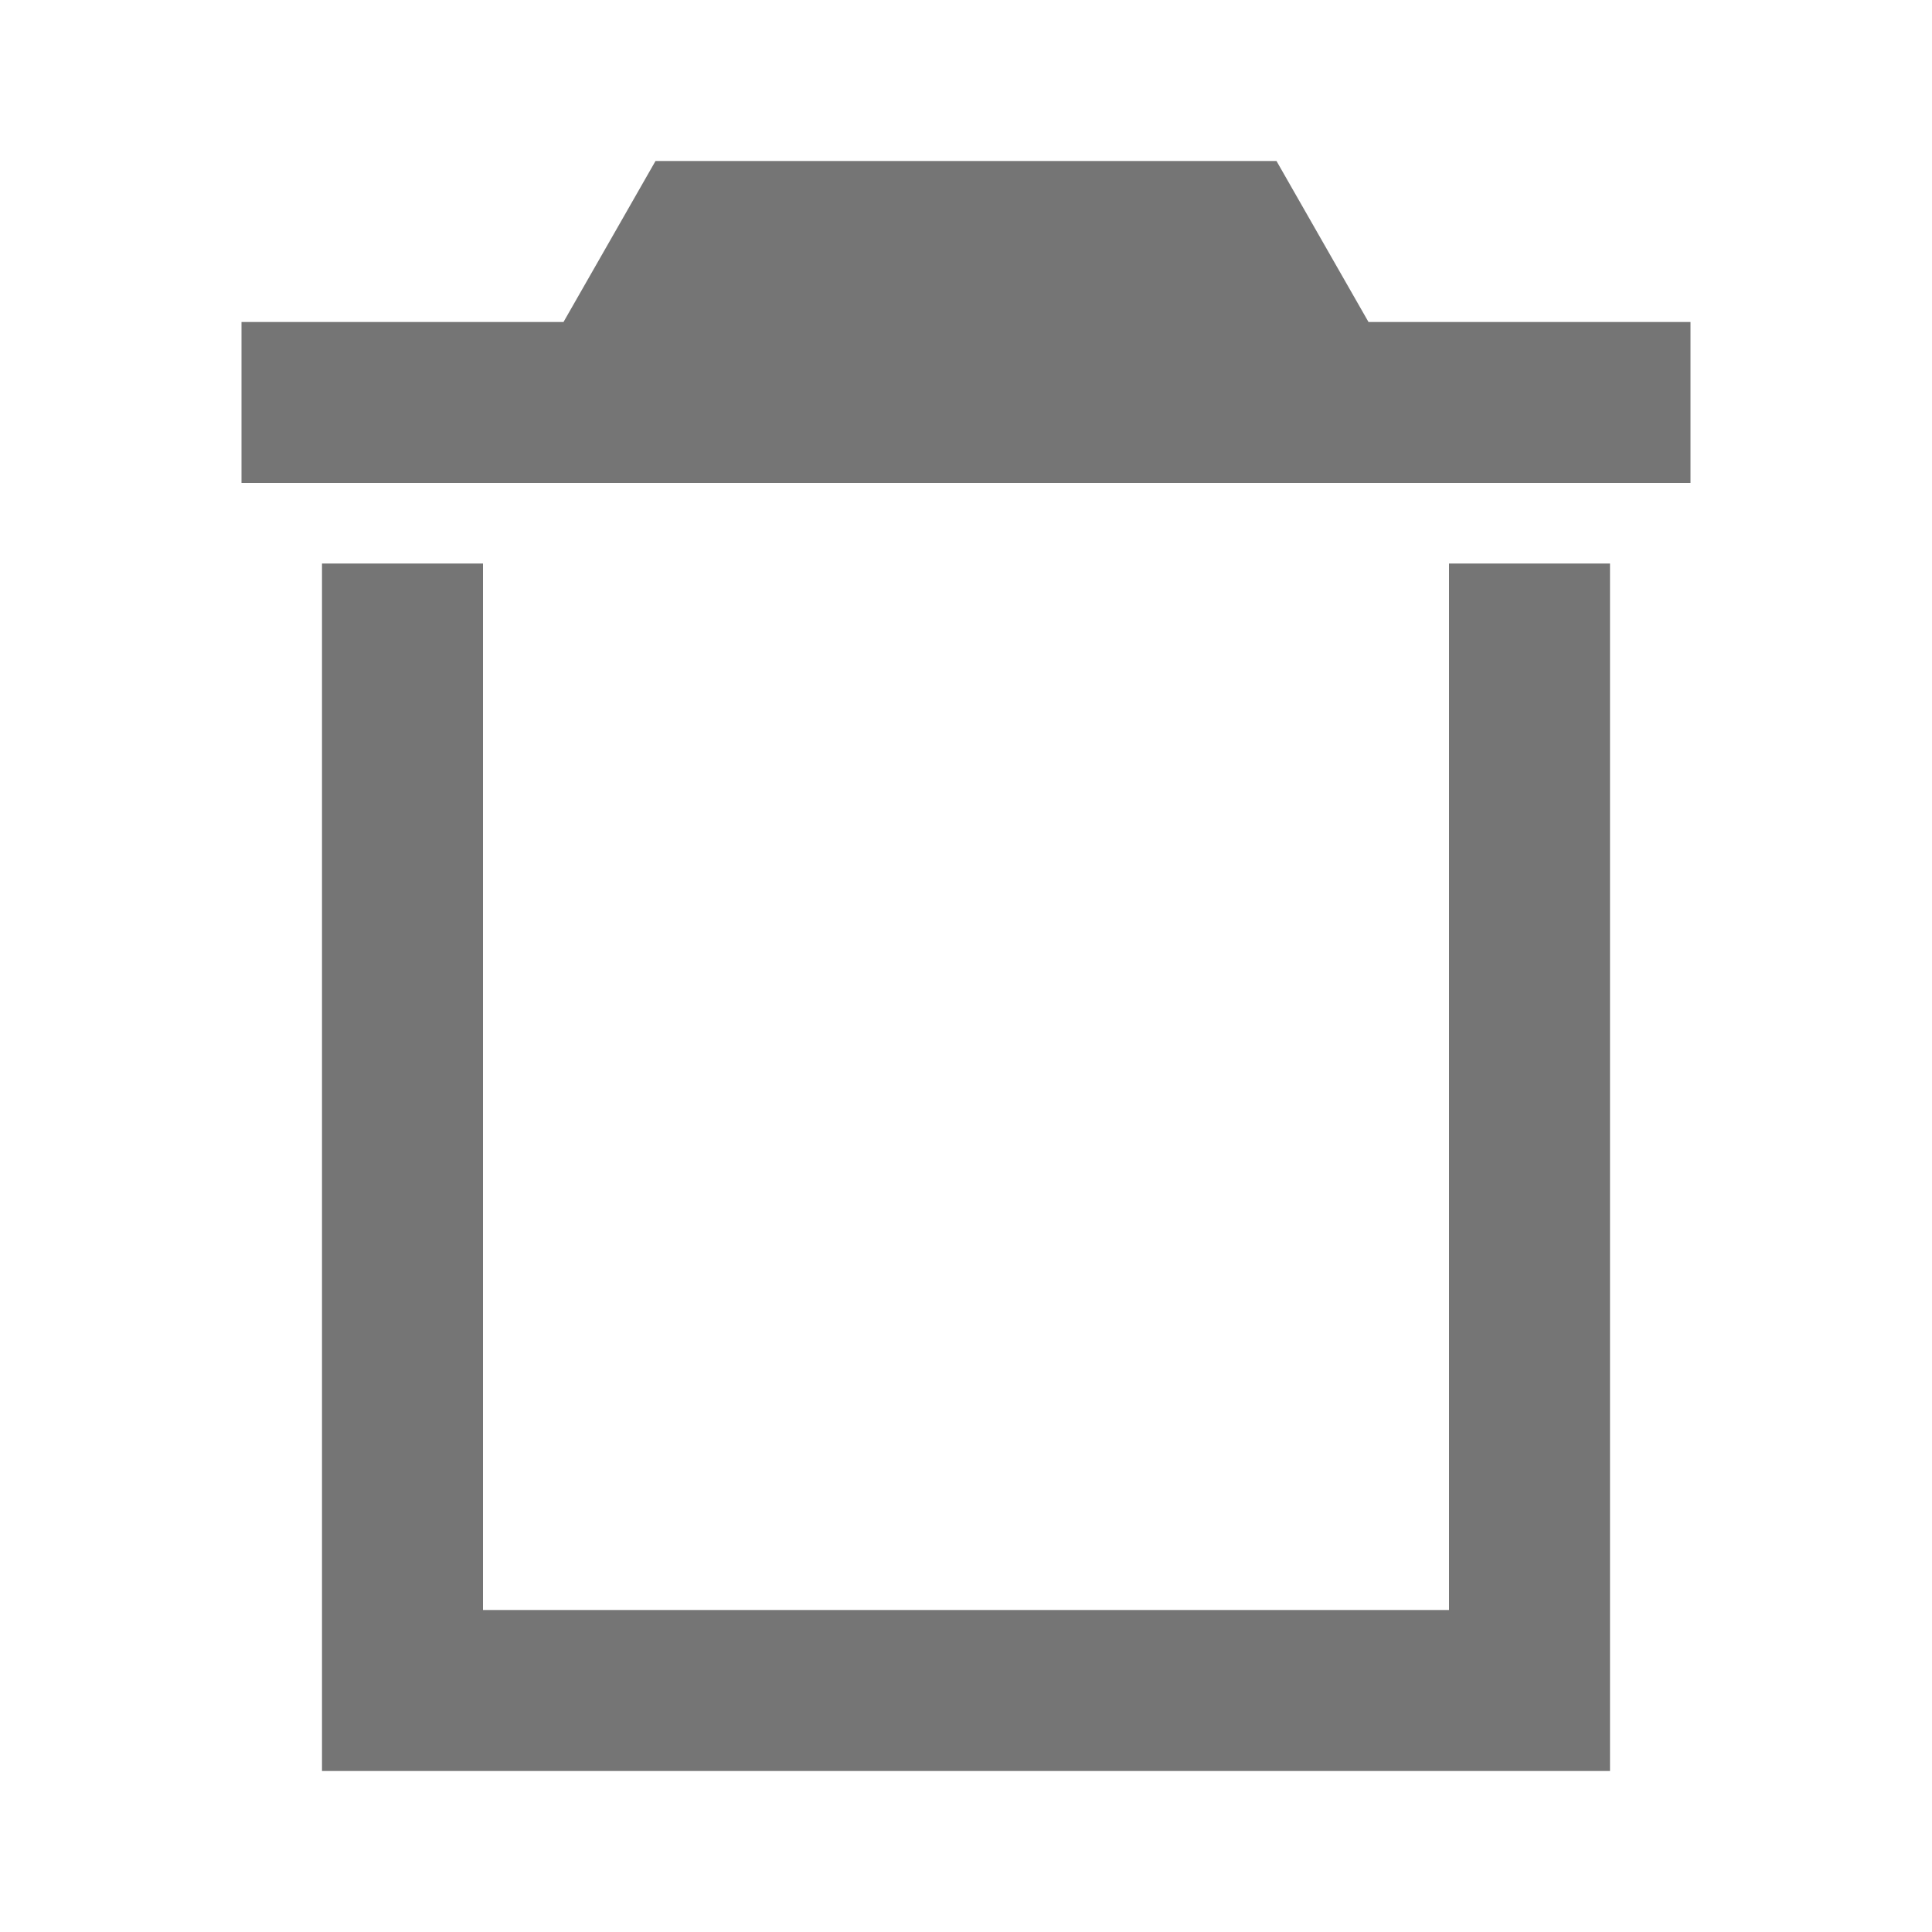
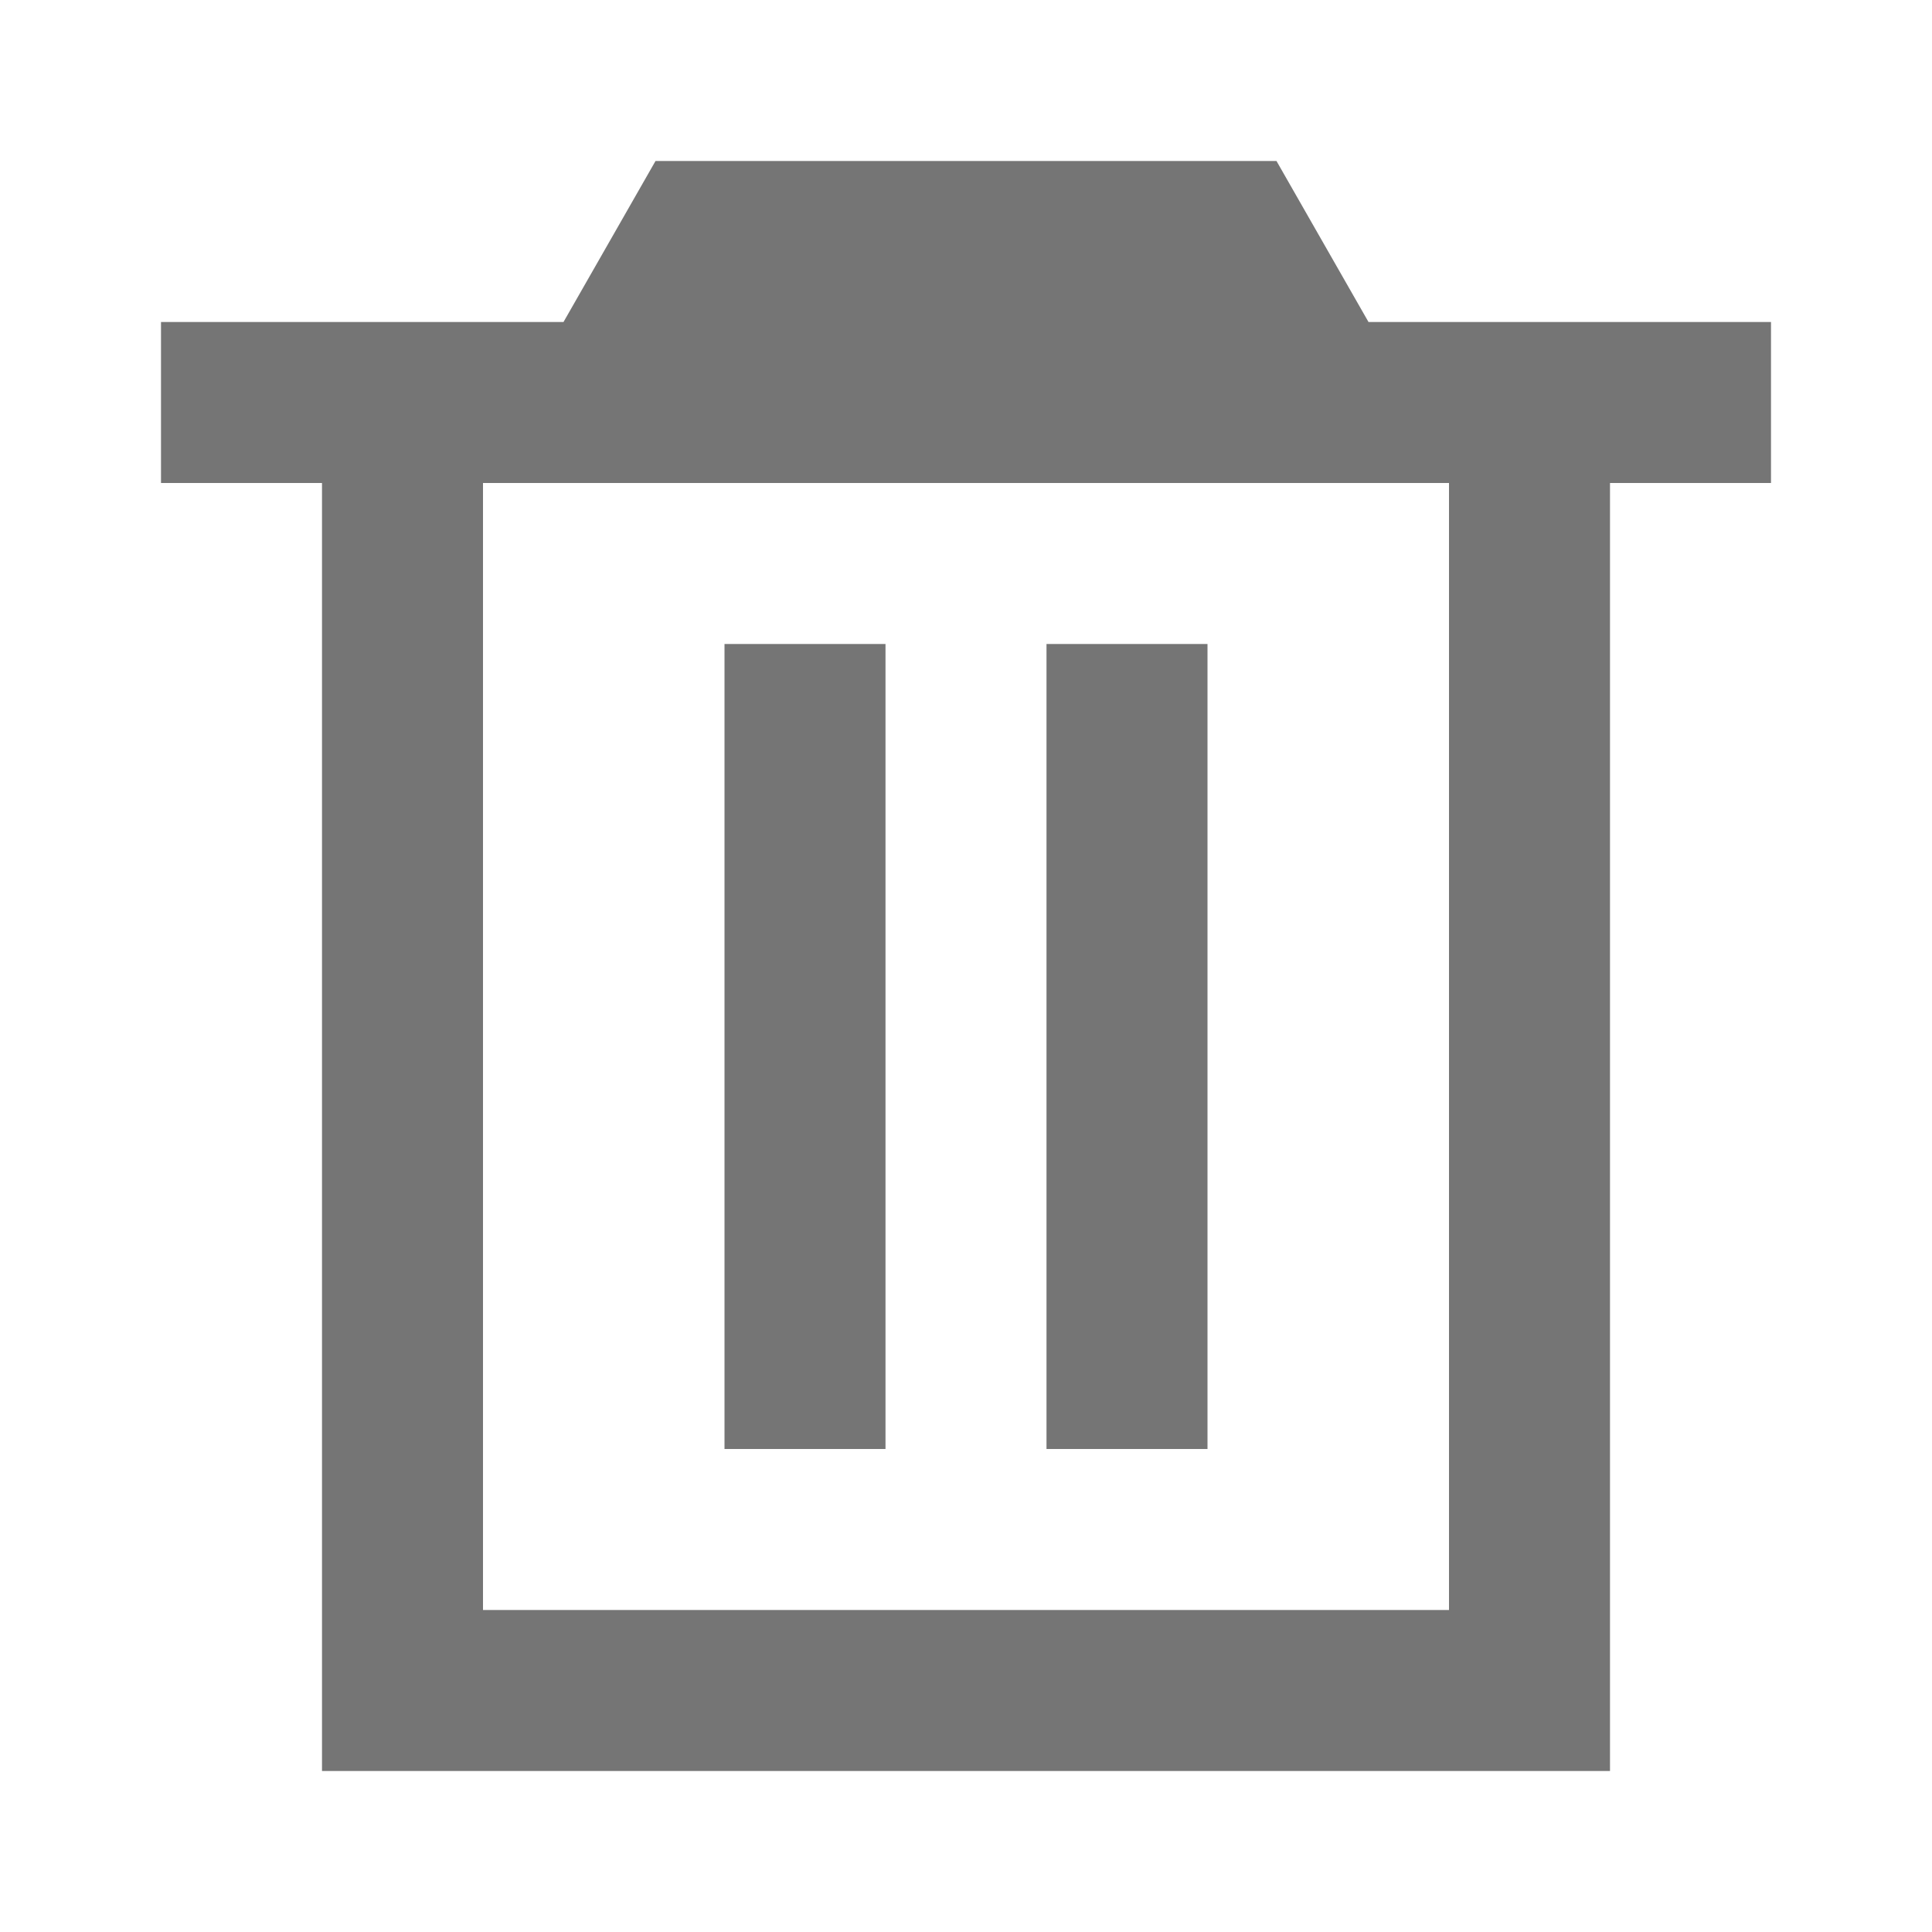
- <svg xmlns="http://www.w3.org/2000/svg" class="SVGInline-svg" style="width: 16px;height: 16px;" width="24px" height="24px" viewBox="0 0 24 24" version="1.1">
-   <g id="Icon-Set" stroke="none" stroke-width="1" fill="none" fill-rule="evenodd">
-     <g id="WhaTap_Icon_Set" transform="translate(-356, -1395)" fill="#757575">
-       <g id="editor-icons" transform="translate(40, 1350)">
-         <g id="ic-delete" transform="translate(316, 45)">
-           <g transform="translate(3, 2)">
-             <path d="M1,20 L17,20 C17,20 17,19.036 17,17.857 L17,5 L1,5 L1,17.857 C1,19.036 1,20 1,20 Z M3,5 L15,5 L15,18 L3,18 L3,5 Z M18,2 L14,2 L12.857,0 L5.143,0 L4,2 L0,2 L0,4 L18,4 L18,2 Z" />
-           </g>
-         </g>
-       </g>
-     </g>
-   </g>
+ <svg xmlns="http://www.w3.org/2000/svg" width="24" height="24" fill="none" viewBox="0 0 24 24">
+   <path fill-rule="evenodd" clip-rule="evenodd" d="M20 22H4V6h2v14h12V6h2v16zm2-18h-5l-1.143-2H8.143L7 4H2v2h20V4z" fill="#757575" />
+   <path d="M9 8h2v10H9V8zM13 8h2v10h-2V8z" fill="#757575" />
</svg>
